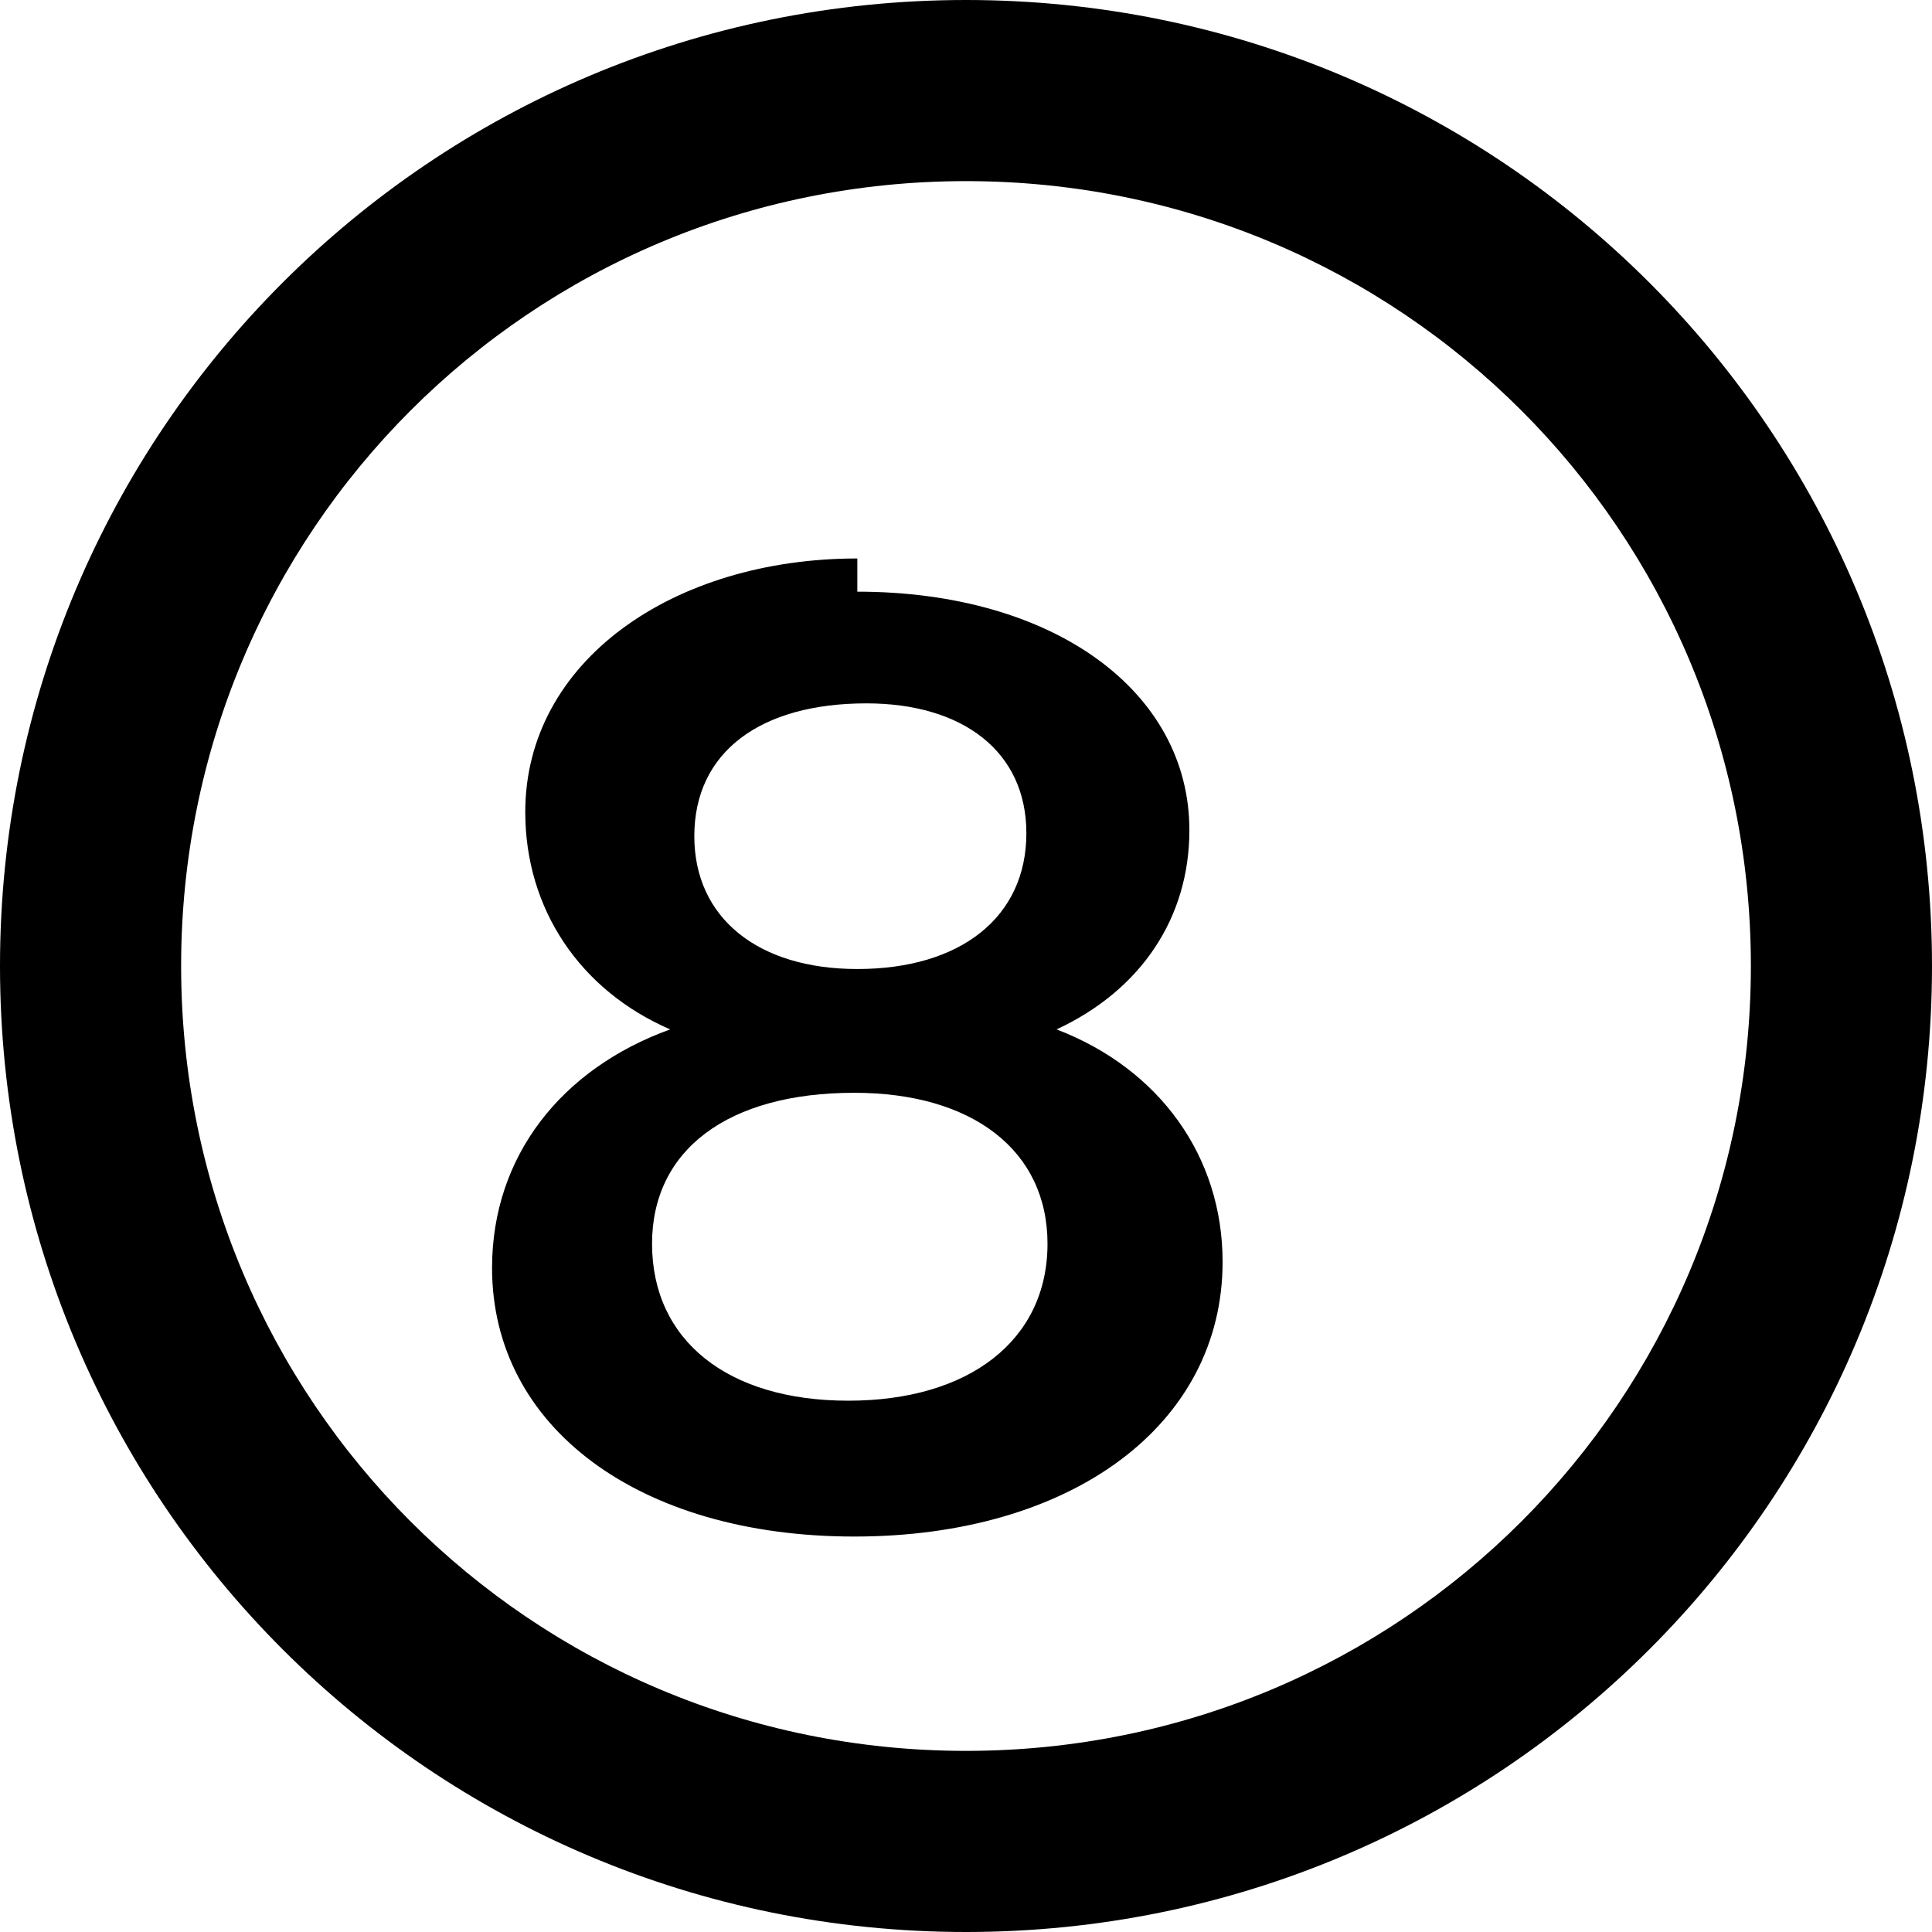
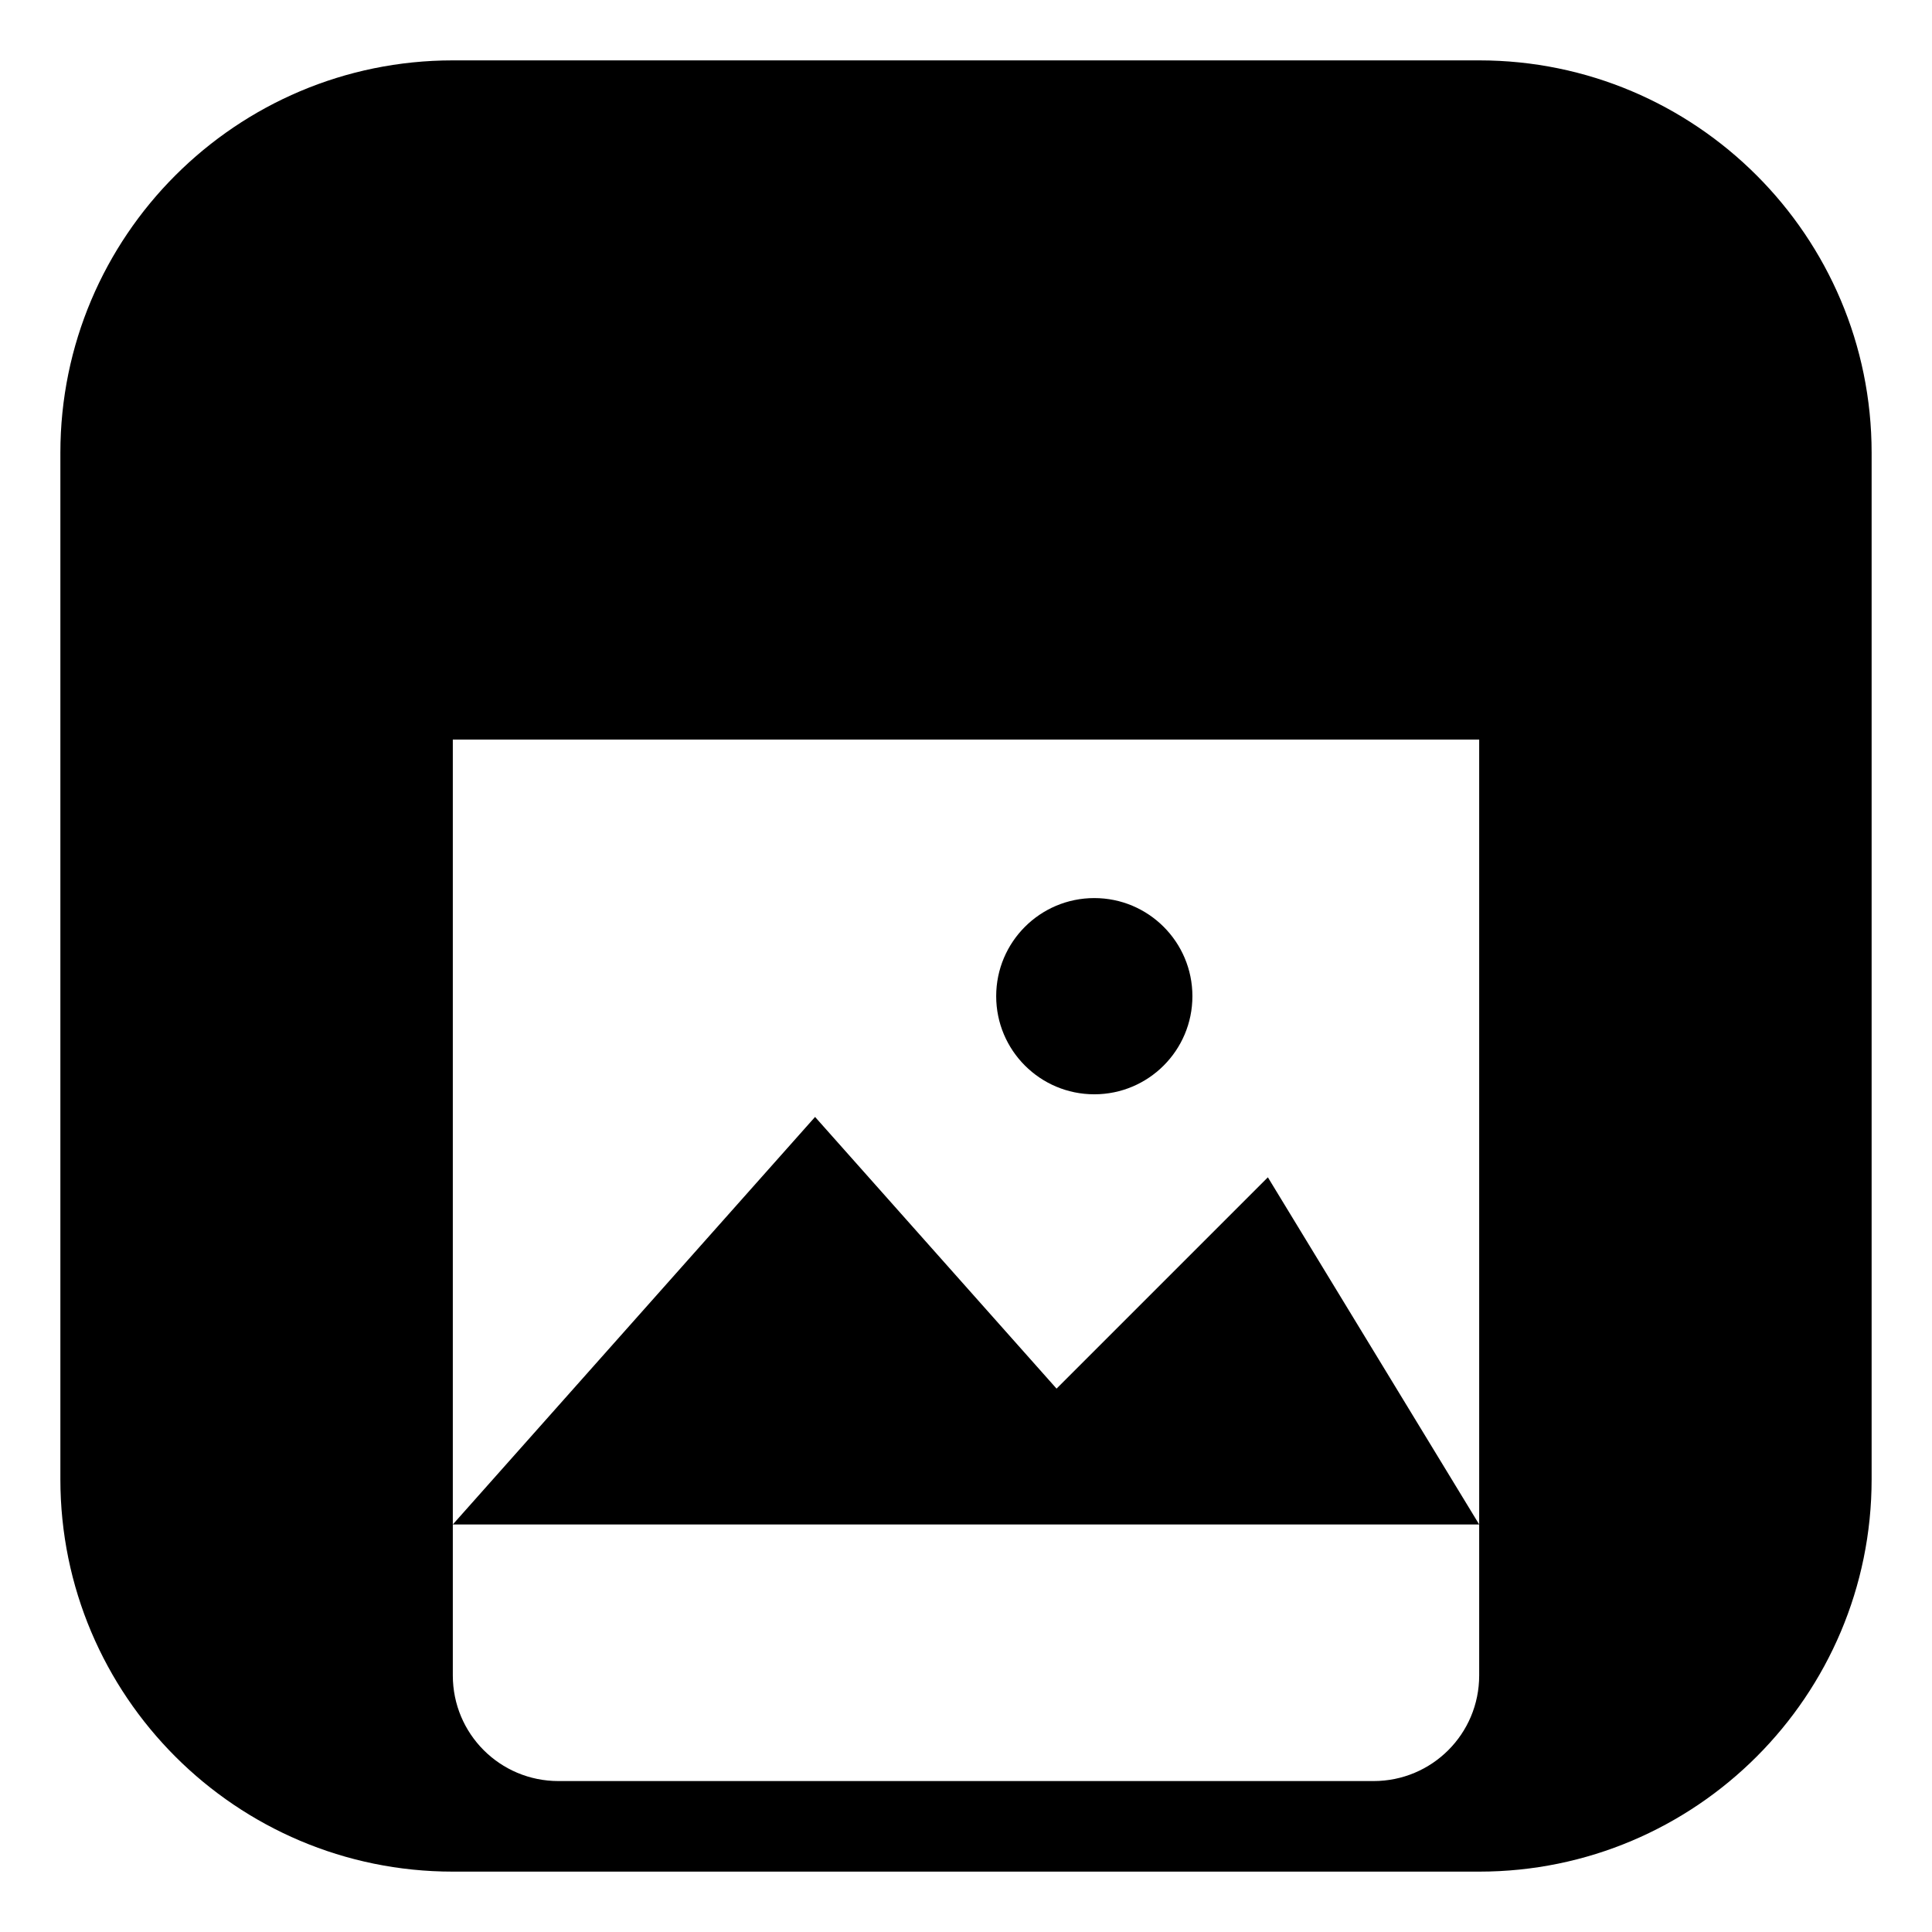
- <svg xmlns="http://www.w3.org/2000/svg" viewBox="0 0 64 64" role="img" aria-label="EKSKOG 365">
-   <path fill="#000000" d="M32 0C14.3 0 0 14.3 0 32s14.3 32 32 32 32-14.3 32-32S49.7 0 32 0zm0 6c14.4 0 26 11.6 26 26S46.4 58 32 58 6 46.4 6 32 17.6 6 32 6zm-3.6 12.5c-6.1 0-11 3.4-11 8.4 0 3.2 1.8 5.9 4.8 7.2-3.6 1.3-5.9 4.2-5.9 7.9 0 5.3 4.9 8.9 12 8.9 7.2 0 12.2-3.7 12.2-9.1 0-3.5-2.1-6.4-5.5-7.7 2.8-1.3 4.4-3.7 4.4-6.6 0-4.6-4.5-7.9-11-7.9zm.3 4.8c3.2 0 5.3 1.6 5.3 4.3 0 2.8-2.2 4.5-5.6 4.5-3.3 0-5.4-1.7-5.4-4.4 0-2.8 2.2-4.4 5.7-4.4zm-.4 12.9c3.9 0 6.4 1.9 6.4 5 0 3.2-2.6 5.2-6.6 5.2-4 0-6.5-2-6.5-5.2 0-3.1 2.5-5 6.7-5z" />
+ <svg xmlns="http://www.w3.org/2000/svg" viewBox="0 0 512 512" role="img" aria-label="EKSKOG 365">
+   <path fill="#000000" d="M16 120C16 62.6 62.6 16 120 16h272c57.4 0 104 46.6 104 104v272c0 57.4-46.6 104-104 104H120C62.6 496 16 449.4 16 392V120zm104 76v248c0 15.5 12.5 28 28 28h216c15.5 0 28-12.5 28-28V196H120zm170 42a26 26 0 1 1 0 52 26 26 0 0 1 0-52zM120 404l96-108 64 72 56-56 56 92H120z" />
</svg>
